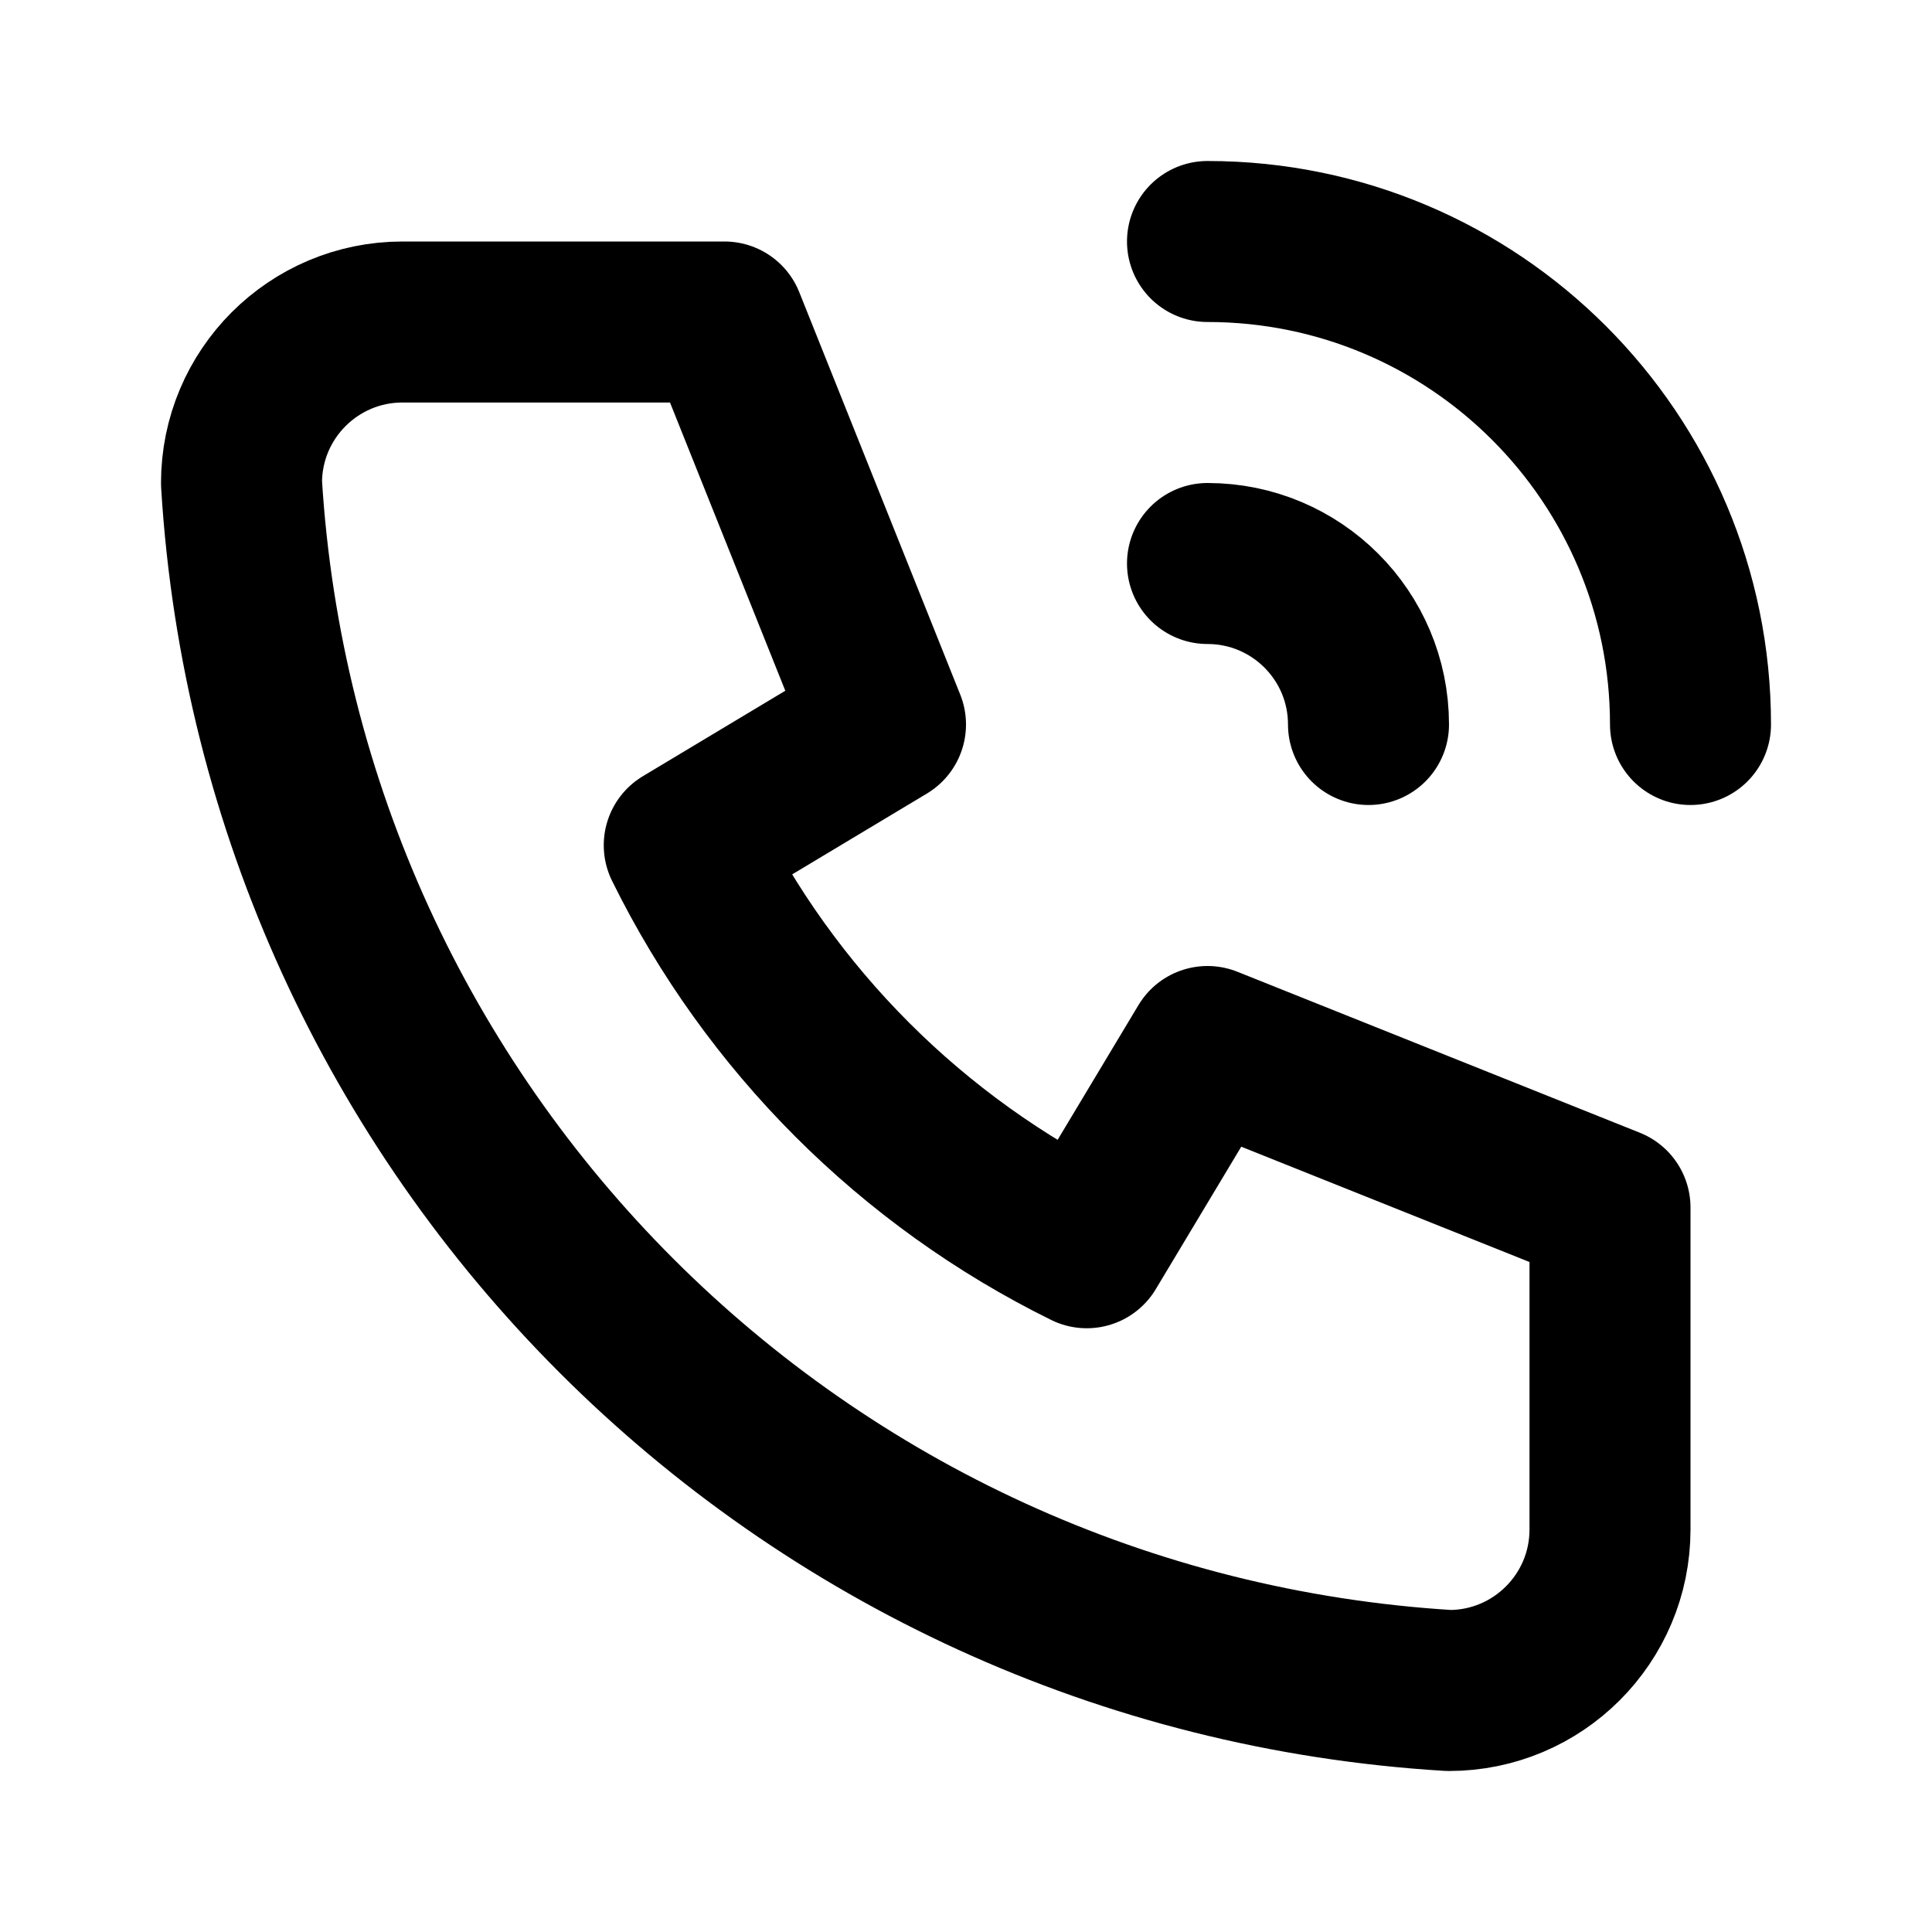
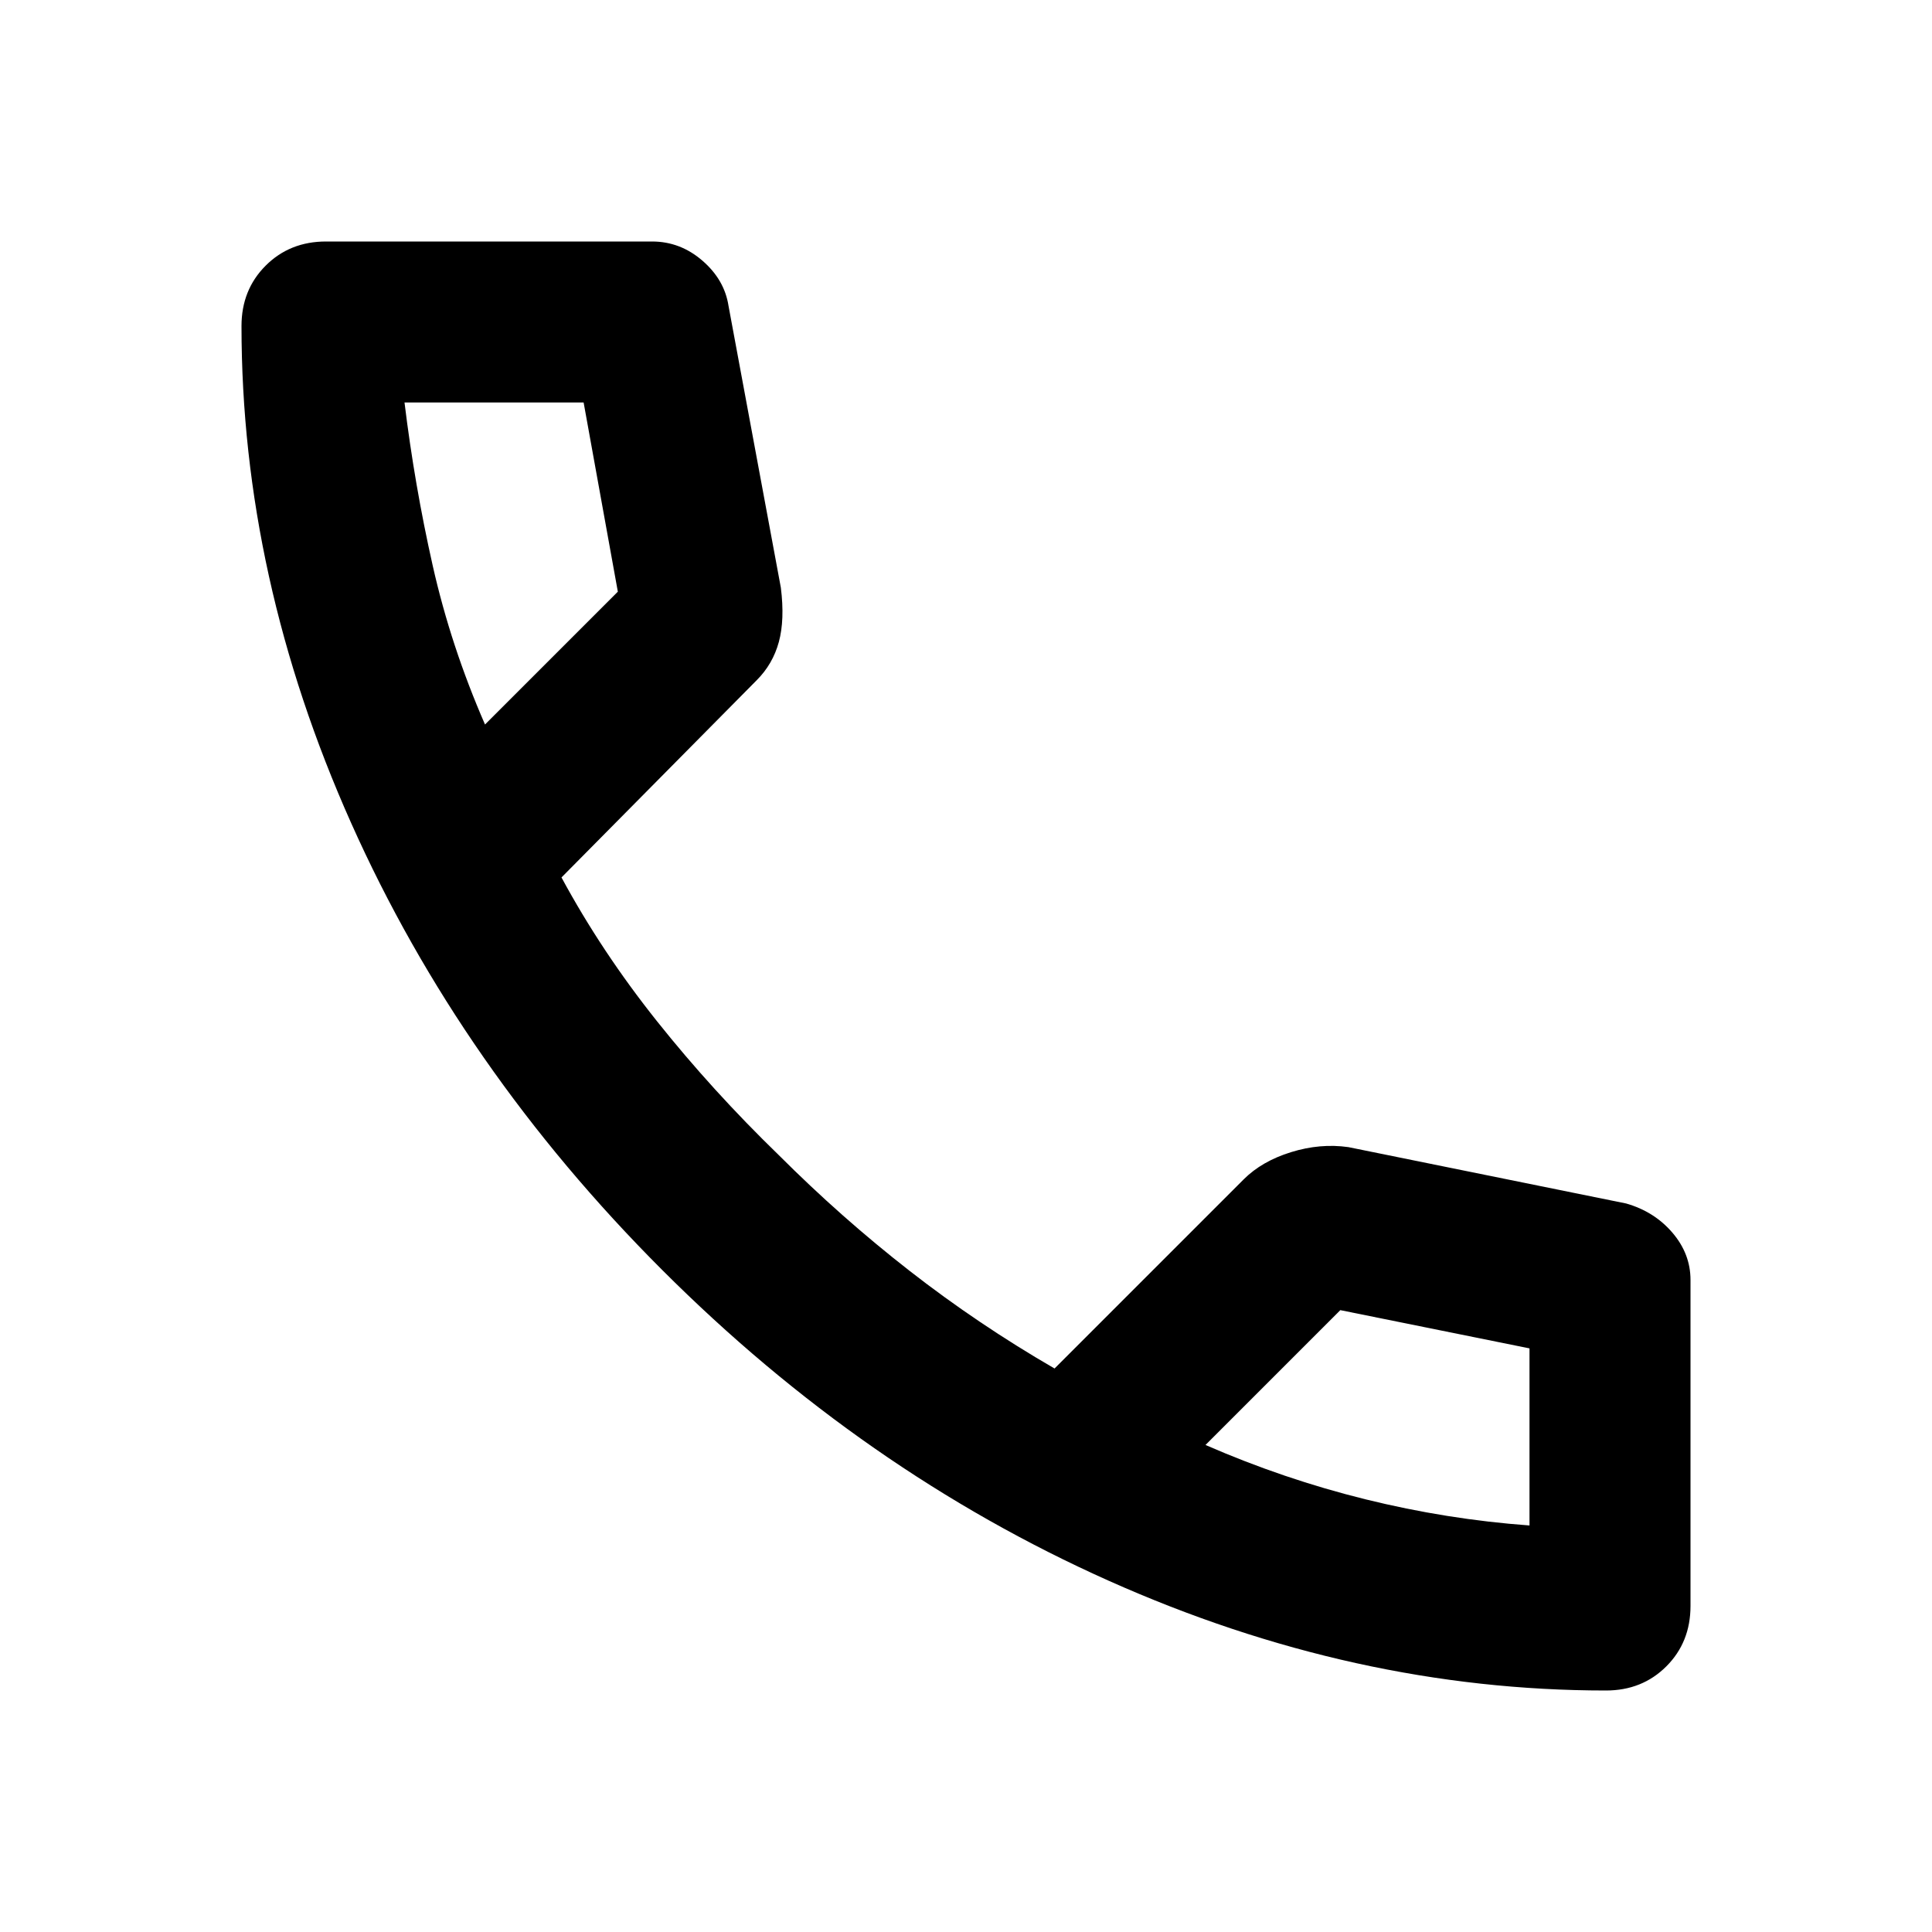
- <svg xmlns="http://www.w3.org/2000/svg" width="24" height="24" viewBox="0 0 24 24" fill="none" stroke="currentColor" stroke-width="2" stroke-linecap="round" stroke-linejoin="round" class="icon icon-tabler icons-tabler-outline icon-tabler-phone-call">
-   <path stroke="none" d="M0 0h24v24H0z" fill="none" />
-   <path d="M5 4h4l2 5l-2.5 1.5a11 11 0 0 0 5 5l1.5 -2.5l5 2v4a2 2 0 0 1 -2 2a16 16 0 0 1 -15 -15a2 2 0 0 1 2 -2" />
-   <path d="M15 7a2 2 0 0 1 2 2" />
-   <path d="M15 3a6 6 0 0 1 6 6" />
+ <svg xmlns="http://www.w3.org/2000/svg" height="24px" viewBox="0 -960 960 960" width="24px" fill="currentColor">
+   <path d="M798-120q-125 0-247-54.5T329-329Q229-429 174.5-551T120-798q0-18 12-30t30-12h162q14 0 25 9.5t13 22.5l26 140q2 16-1 27t-11 19l-97 98q20 37 47.5 71.5T387-386q31 31 65 57.5t72 48.5l94-94q9-9 23.5-13.5T670-390l138 28q14 4 23 14.5t9 23.5v162q0 18-12 30t-30 12ZM241-600l66-66-17-94h-89q5 41 14 81t26 79Zm358 358q39 17 79.5 27t81.5 13v-88l-94-19-67 67ZM241-600Zm358 358Z" />
</svg>
